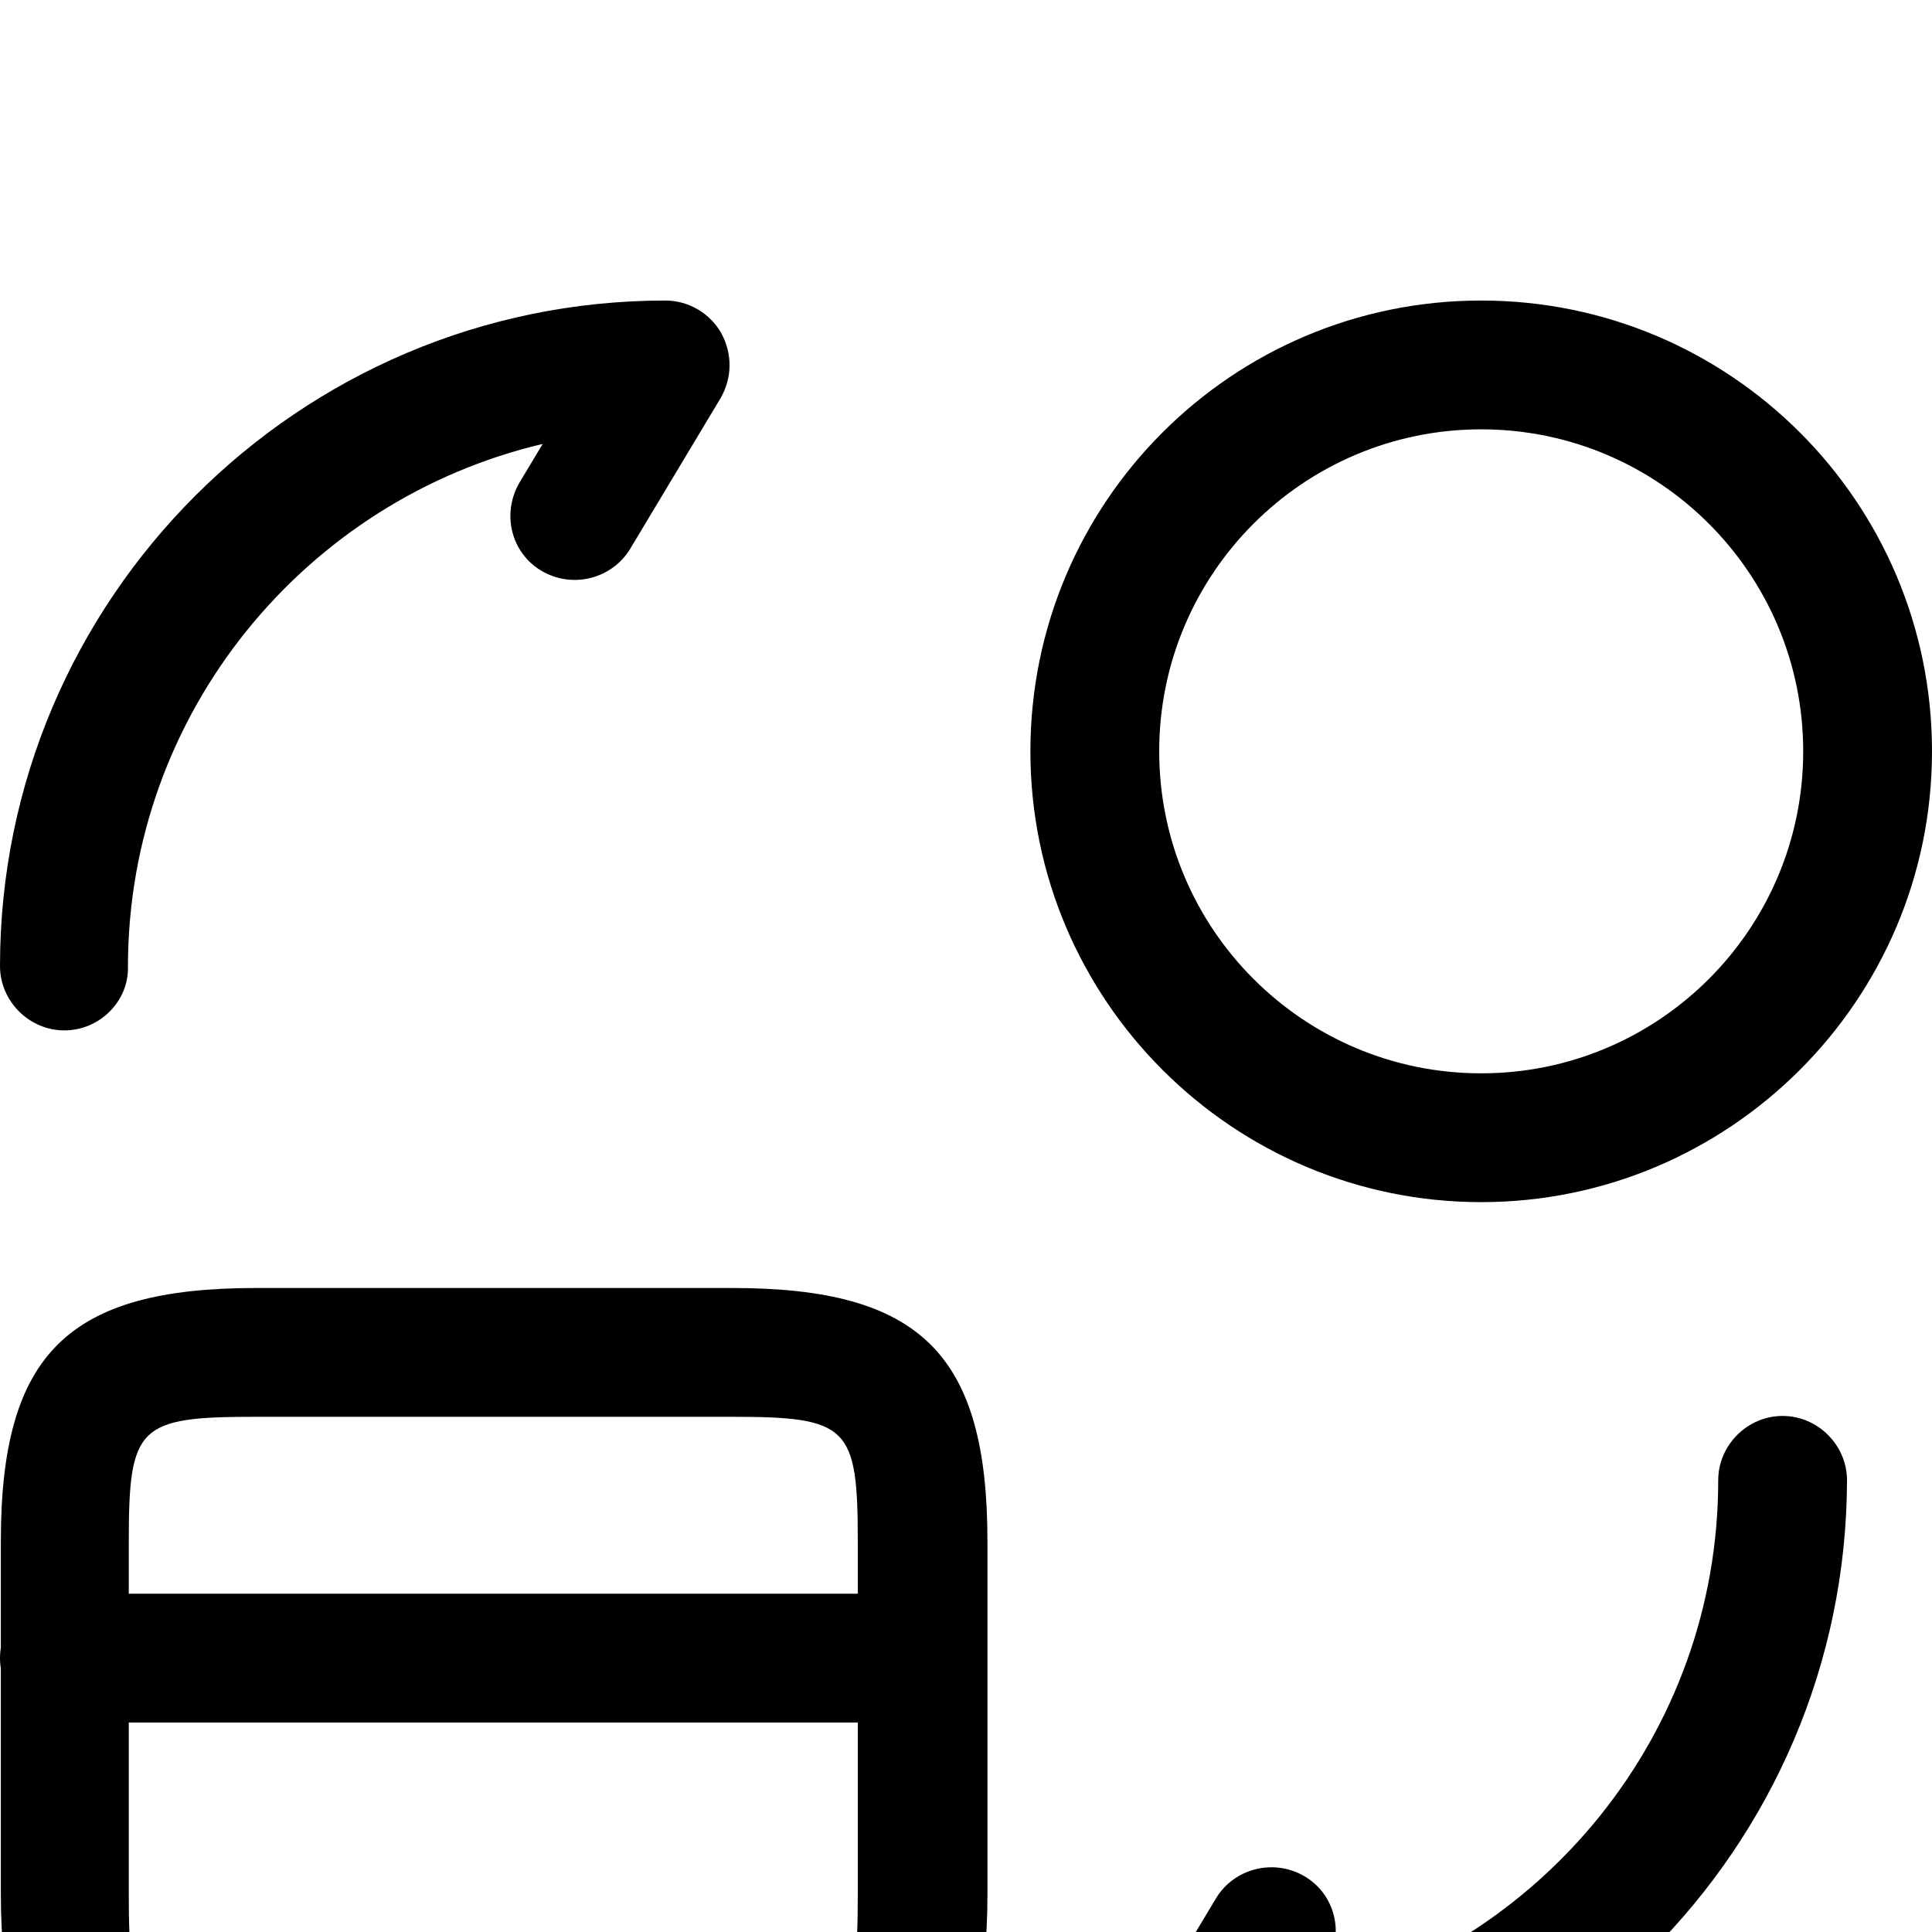
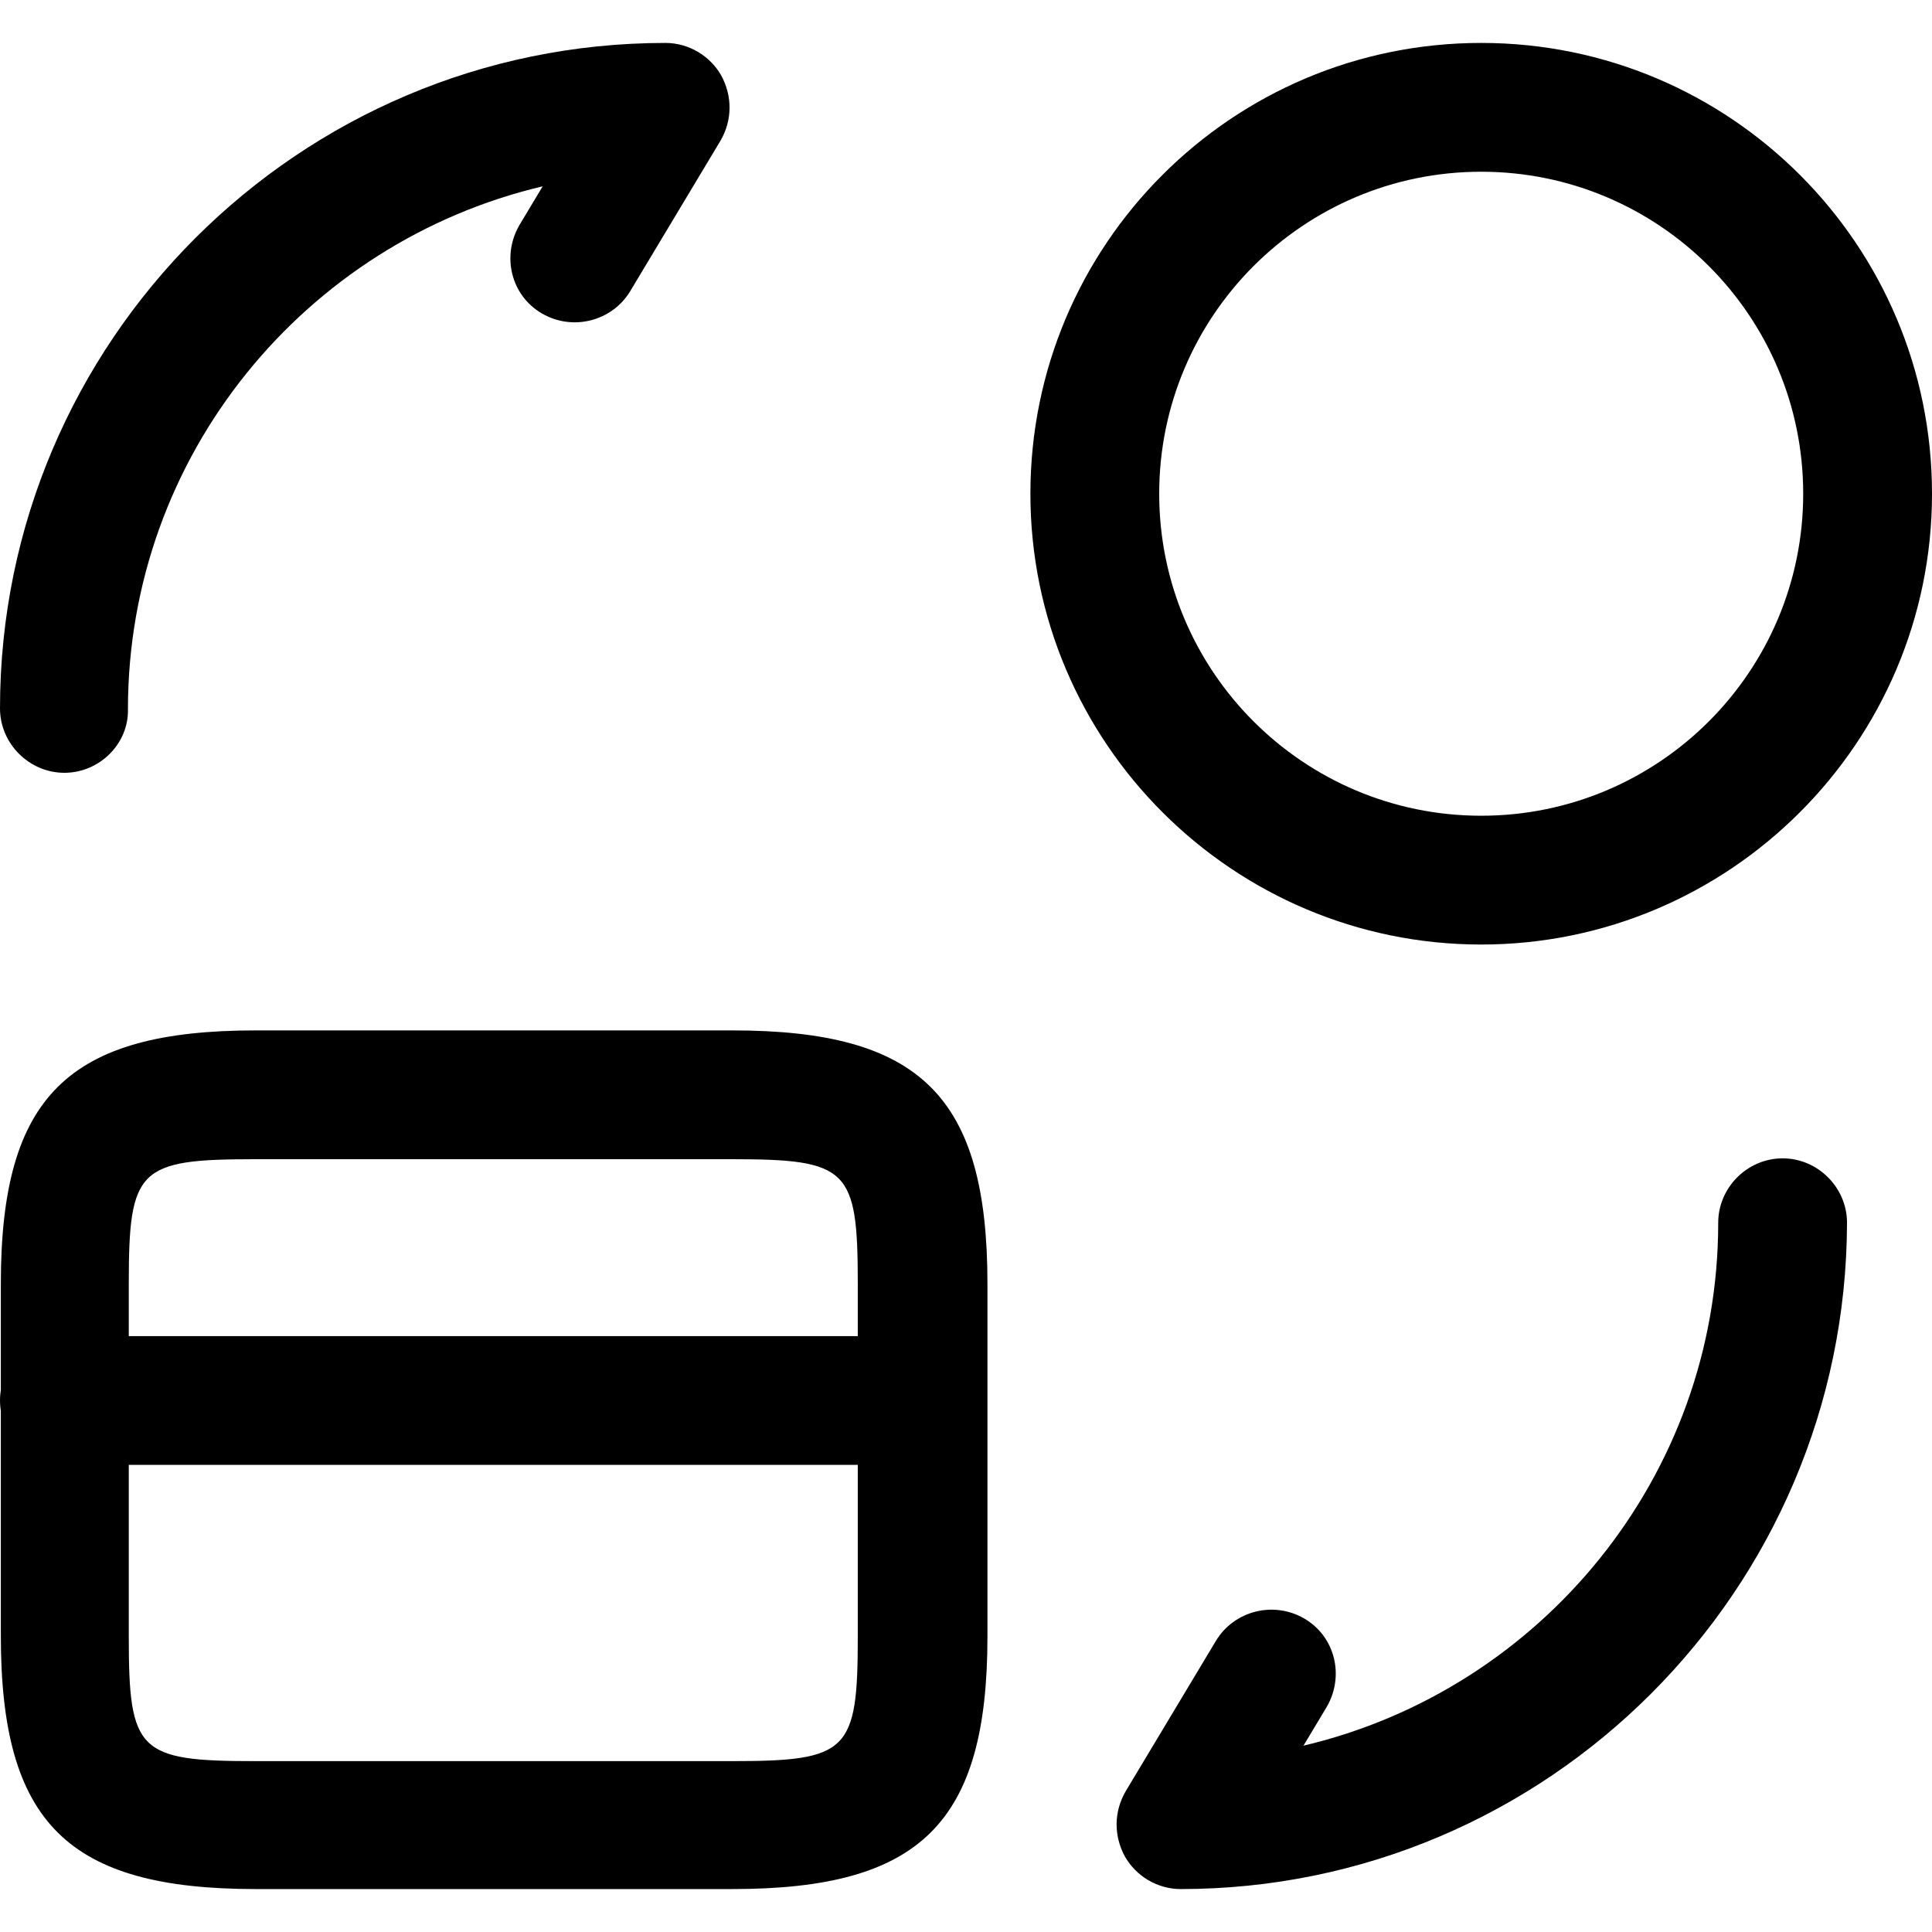
- <svg xmlns="http://www.w3.org/2000/svg" viewBox="53.333 -32 960.0 960.0">
+ <svg xmlns="http://www.w3.org/2000/svg" viewBox="53.333 96 960.0 960.0">
  <path transform="scale(1,-1) translate(0,-1024)" d="M512 200.102h-426.667c-17.493 0-32 14.507-32 32s14.507 32 32 32h426.667c17.493 0 32-14.507 32-32 0-17.92-14.507-32-32-32zM417.271-10.667h-236.802c-93.44 0-126.719 32.853-126.719 125.867v174.933c0 93.013 33.279 125.867 126.719 125.867h236.802c93.44 0 126.72-32.853 126.72-125.867v-175.36c0-92.587-33.28-125.44-126.72-125.44zM180.042 352c-58.027 0-62.719-4.693-62.719-61.867v-175.36c0-57.173 4.692-61.867 62.719-61.867h236.802c58.028 0 62.717 4.693 62.717 61.867v175.36c0 57.173-4.689 61.867-62.717 61.867h-236.802zM640.009-10.667c-11.52 0-22.187 6.4-27.733 16.213-5.547 10.24-5.547 22.187 0.427 32.427l44.8 74.667c8.96 14.933 28.587 20.053 43.947 11.093s20.053-28.587 11.093-43.947l-11.52-19.2c117.76 27.733 206.080 133.547 206.080 259.84 0 17.493 14.507 32 32 32s32-14.507 32-32c-0.427-182.613-148.907-331.093-331.093-331.093zM85.333 544c-17.493 0-32 14.507-32 32 0 182.187 148.48 330.667 330.667 330.667 11.52 0 22.188-6.4 27.734-16.213 5.547-10.24 5.546-22.187-0.427-32.427l-44.799-74.667c-8.96-14.933-28.588-20.053-43.948-11.093s-20.054 28.587-11.094 43.947l11.521 19.2c-117.76-27.733-206.081-133.547-206.081-259.84 0.427-17.067-14.080-31.573-31.573-31.573zM789.333 458.667c-123.307 0-224 100.267-224 224s100.267 224 224 224c123.733 0 224-100.267 224-224s-100.693-224-224-224zM789.333 842.667c-88.32 0-160-71.68-160-160s71.68-160 160-160c88.32 0 160 71.68 160 160s-71.68 160-160 160z" />
</svg>
